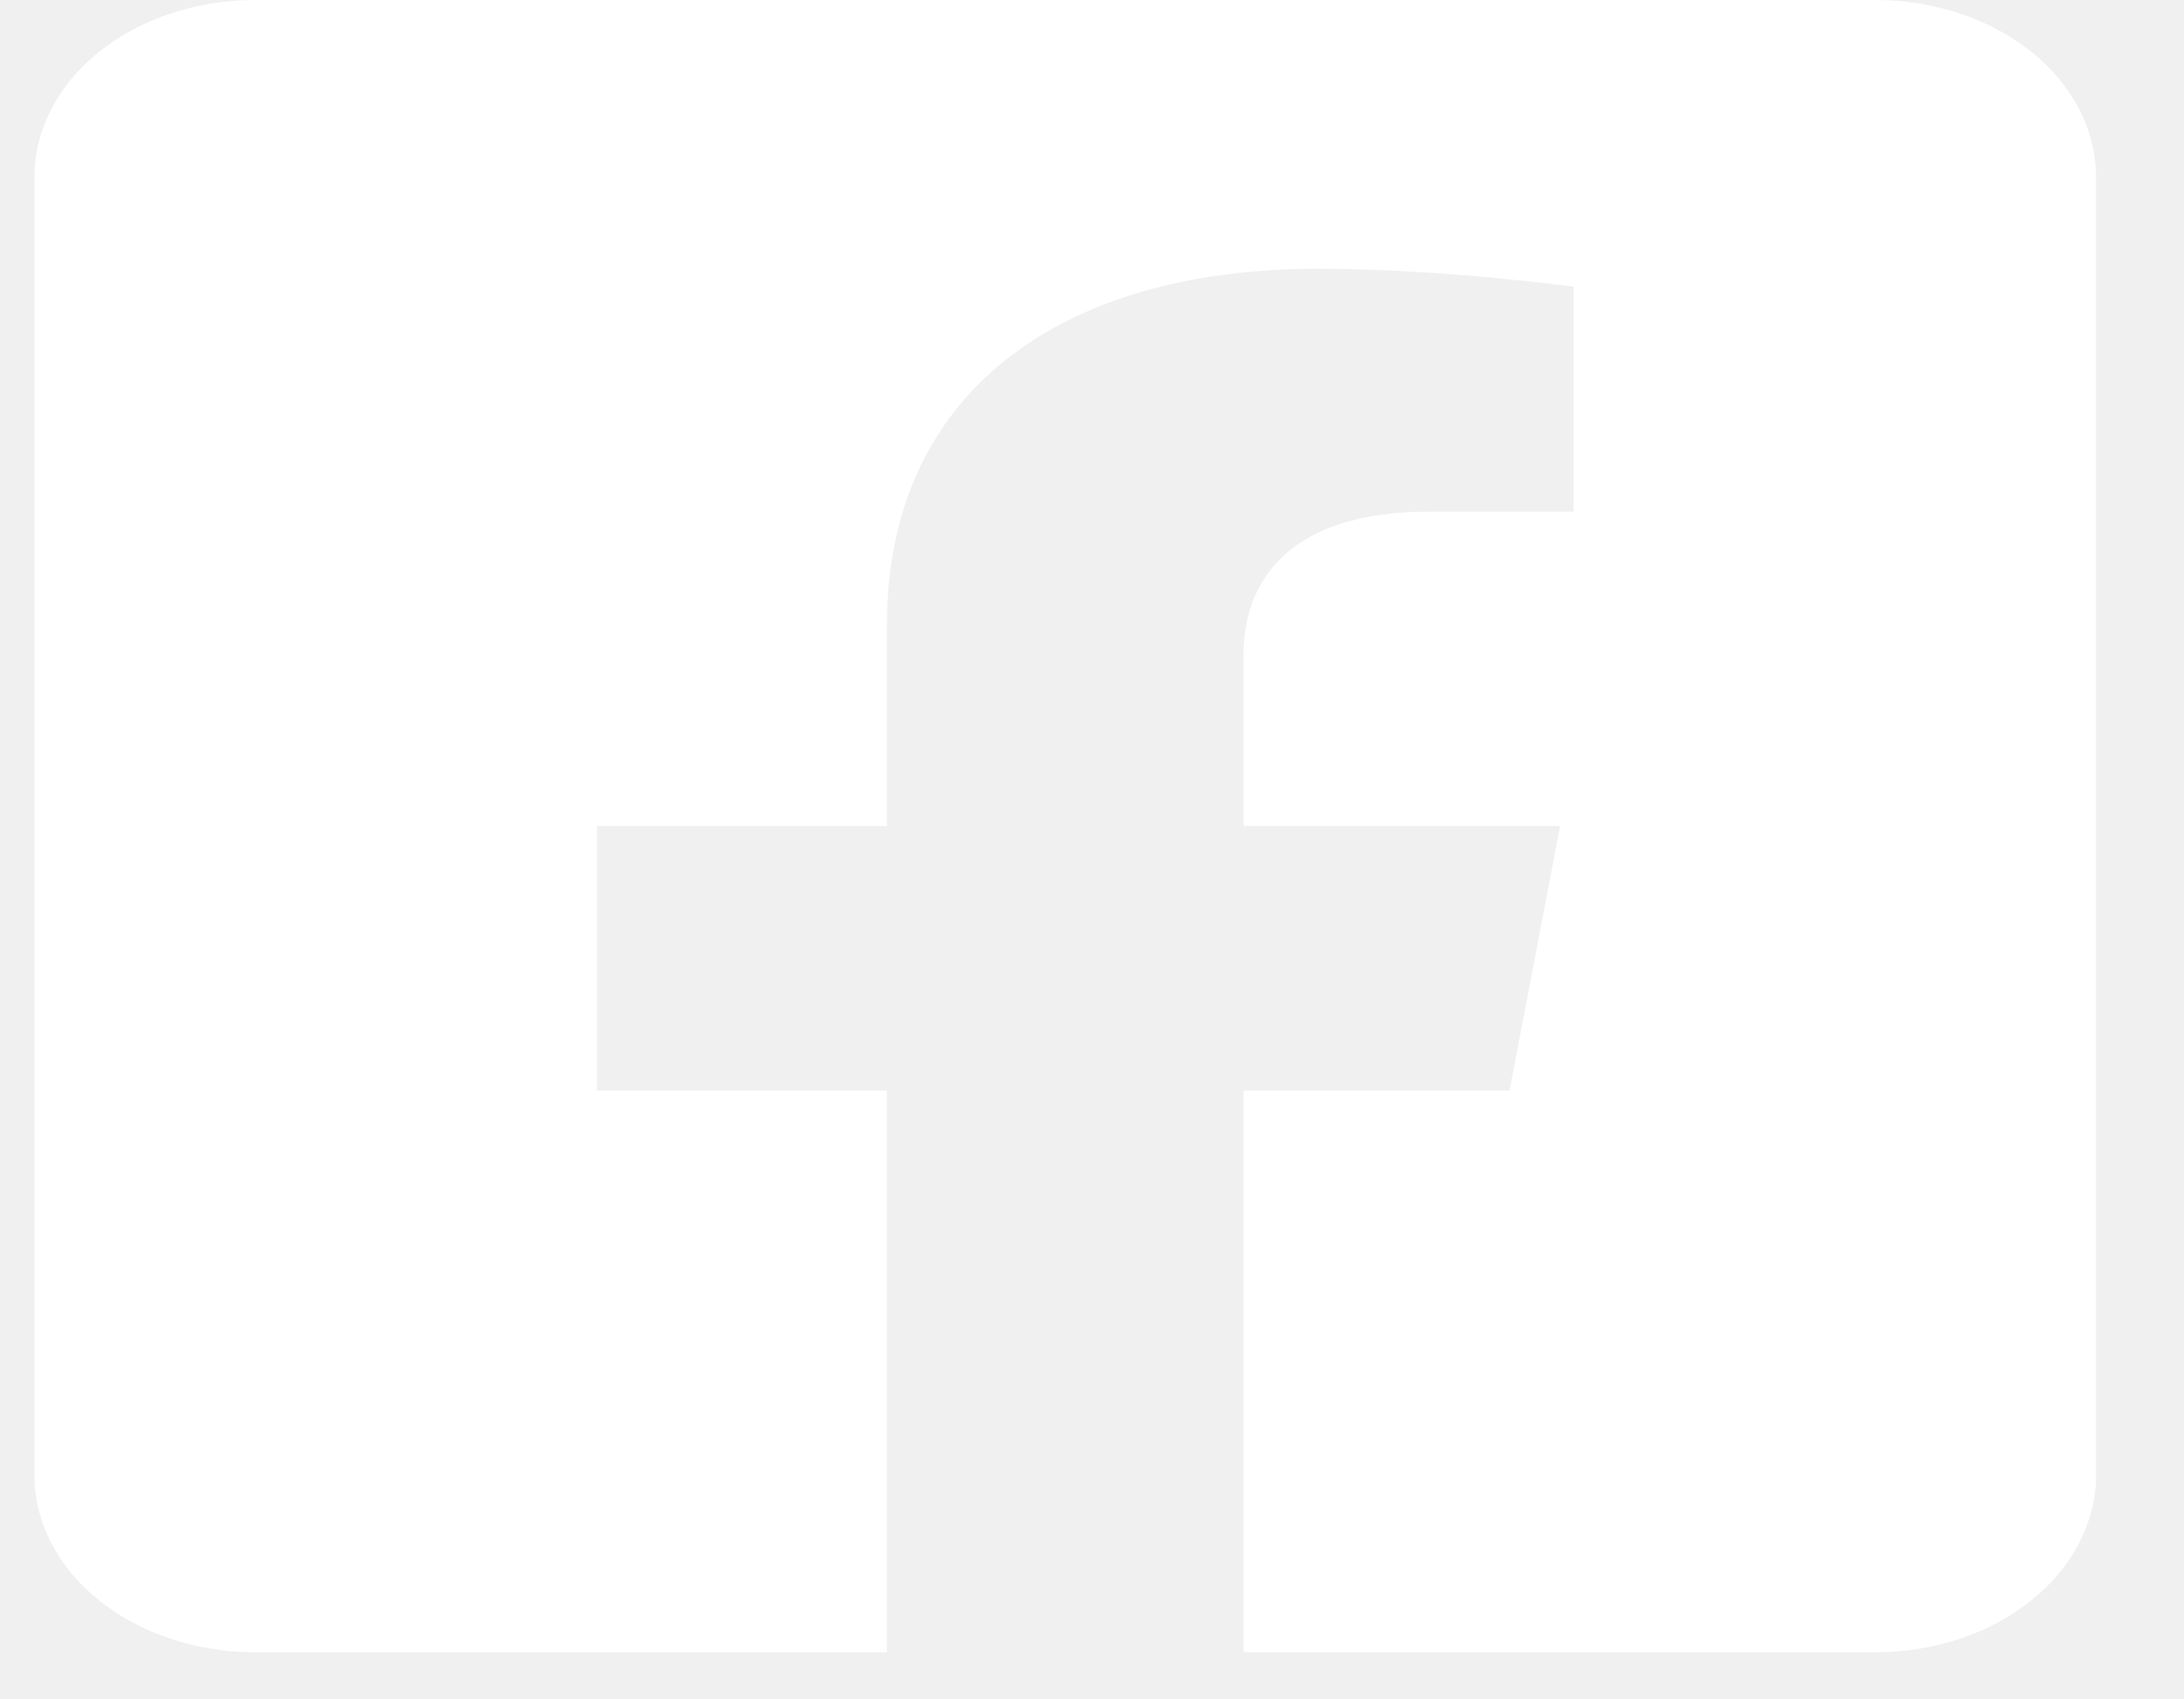
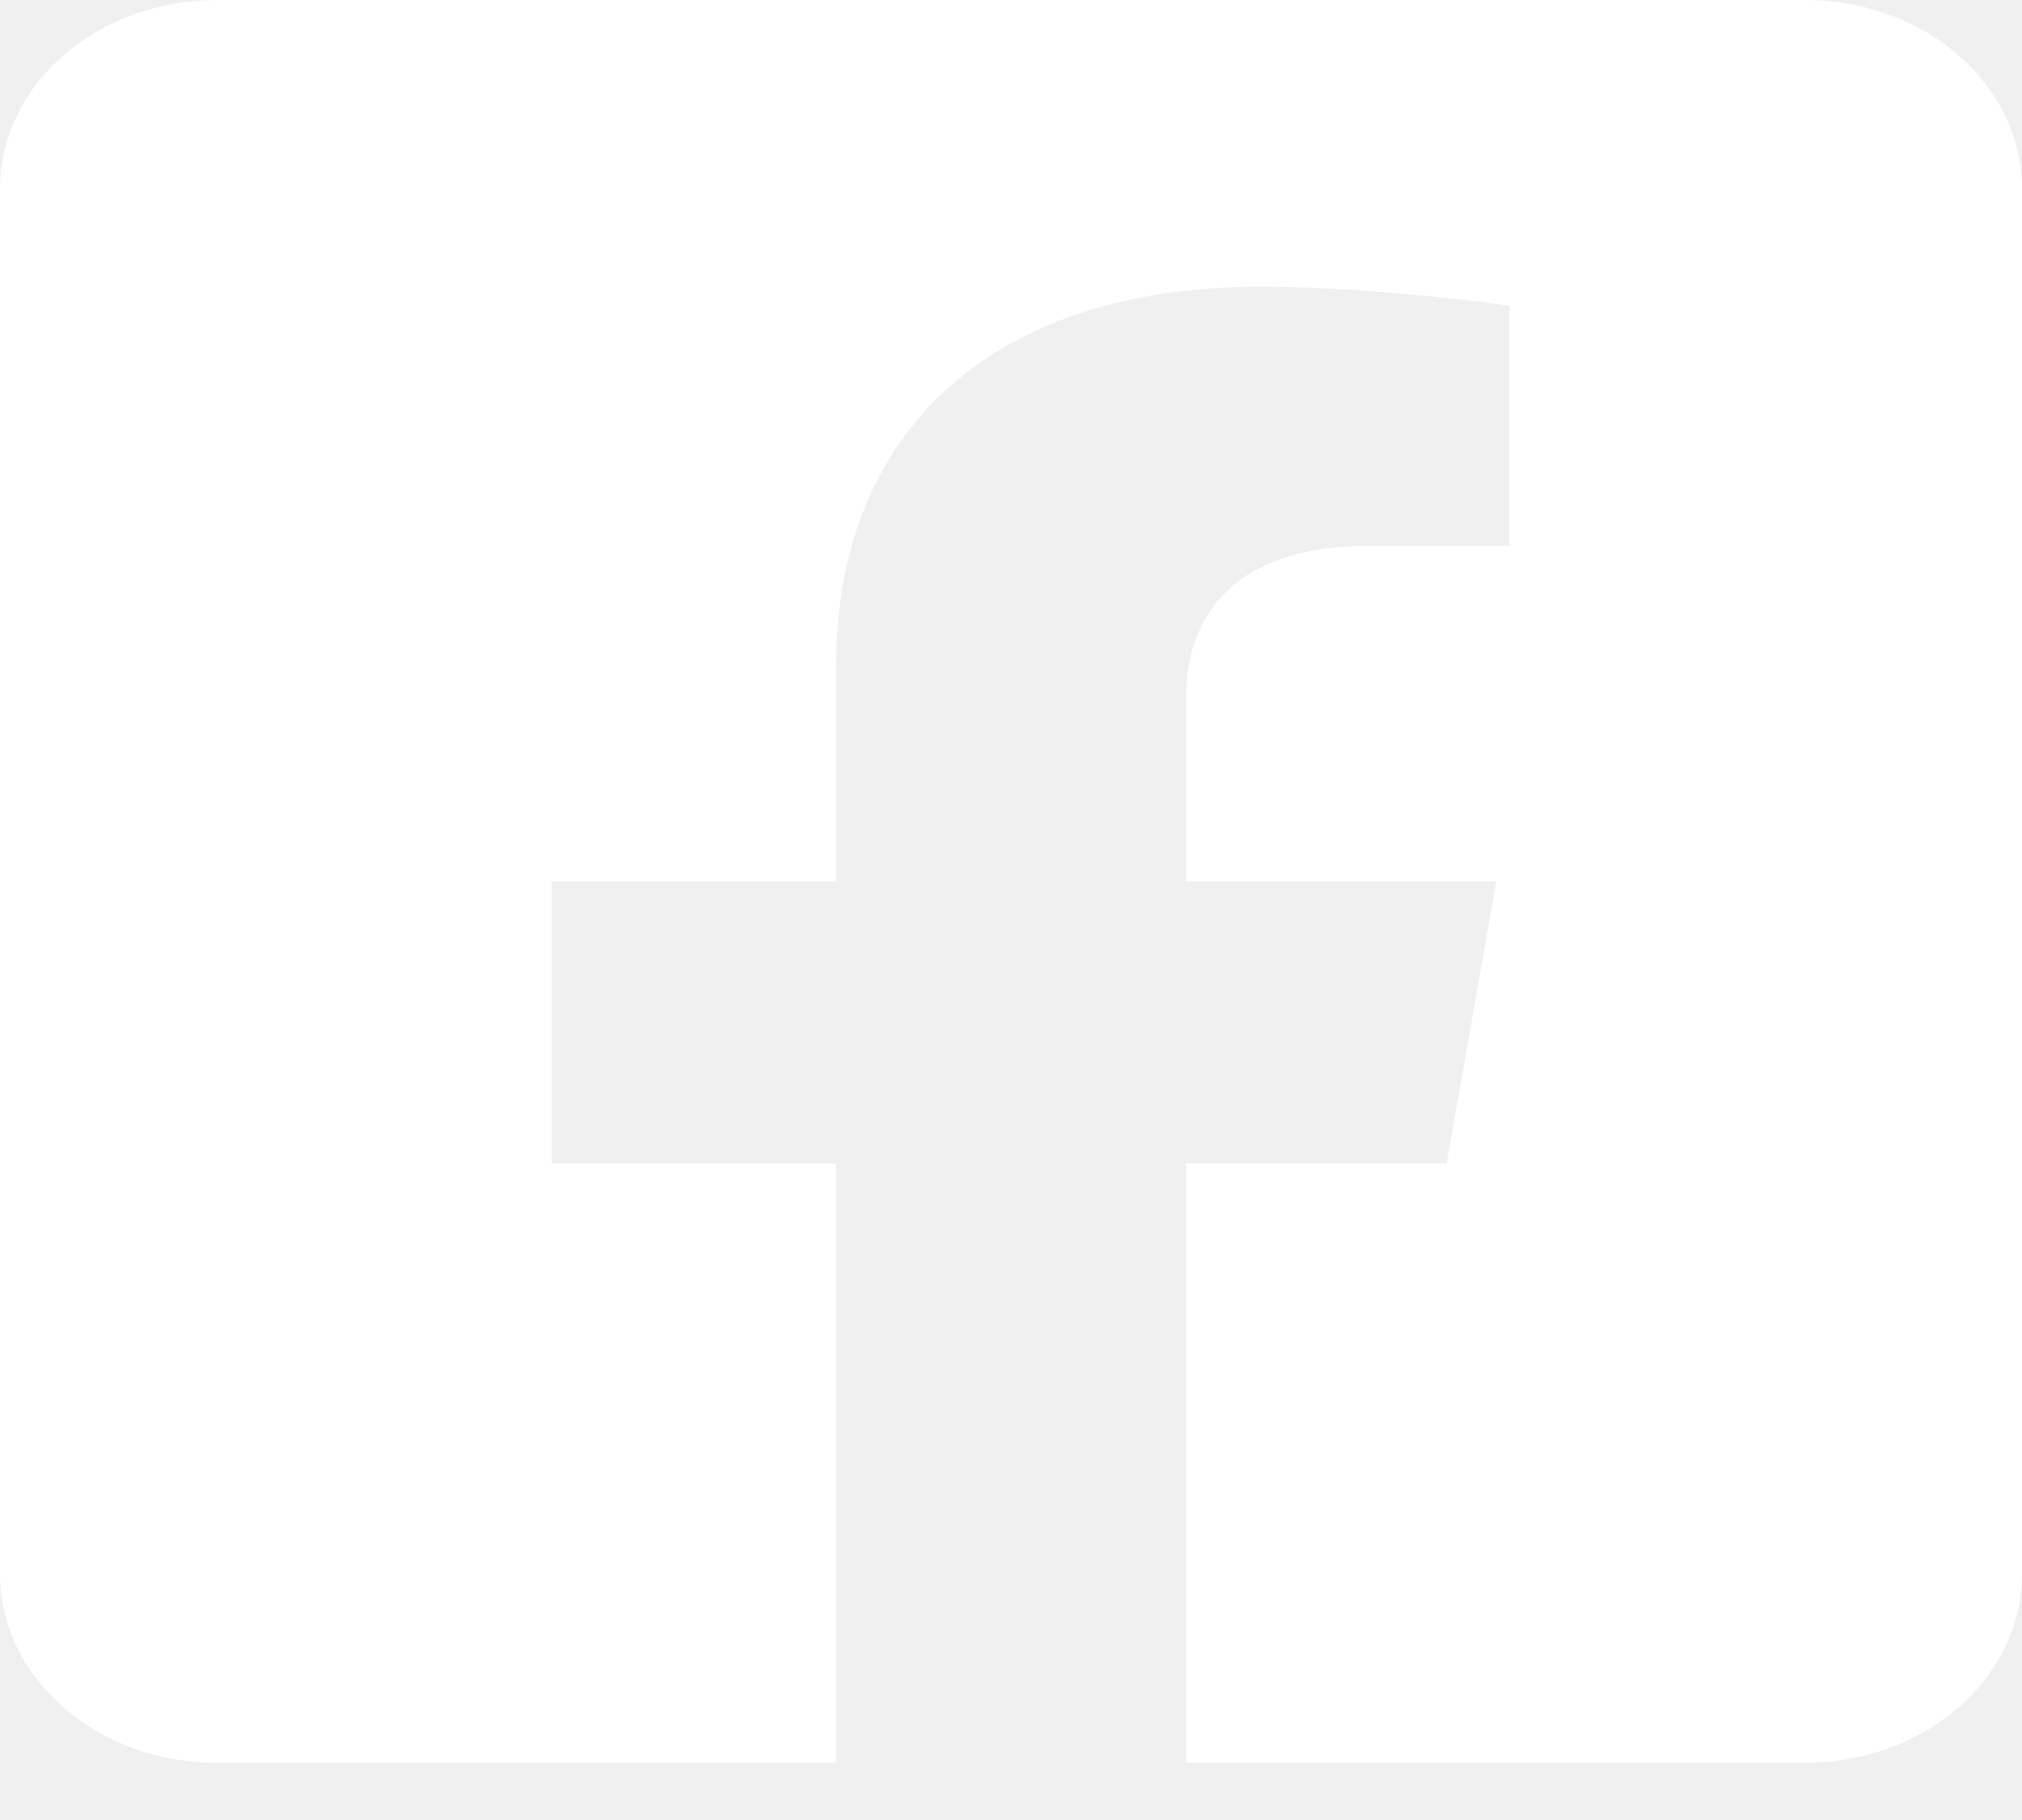
- <svg xmlns="http://www.w3.org/2000/svg" width="18" height="14" viewBox="0 0 18 14" fill="none">
-   <path d="M15.455 0H2.104C1.621 0 1.158 0.154 0.817 0.427C0.475 0.701 0.284 1.072 0.284 1.459L0.284 12.159C0.284 12.546 0.475 12.918 0.817 13.191C1.158 13.465 1.621 13.619 2.104 13.619H7.31V8.989H4.92V6.809H7.31V5.148C7.31 3.259 8.713 2.215 10.862 2.215C11.892 2.215 12.968 2.363 12.968 2.363V4.217H11.782C10.614 4.217 10.249 4.798 10.249 5.394V6.809H12.858L12.441 8.989H10.249V13.619H15.455C15.938 13.619 16.401 13.465 16.742 13.191C17.083 12.918 17.275 12.546 17.275 12.159V1.459C17.275 1.072 17.083 0.701 16.742 0.427C16.401 0.154 15.938 0 15.455 0Z" fill="white" />
+ <svg xmlns="http://www.w3.org/2000/svg" width="20" height="18" viewBox="0 0 20 18" fill="none">
+   <path d="M17.857 0H2.143C1.575 0 1.029 0.197 0.628 0.547C0.226 0.897 0 1.372 0 1.868L0 15.566C0 16.061 0.226 16.536 0.628 16.887C1.029 17.237 1.575 17.434 2.143 17.434H8.27V11.507H5.458V8.717H8.27V6.591C8.27 4.172 9.922 2.836 12.452 2.836C13.663 2.836 14.93 3.024 14.93 3.024V5.398H13.534C12.159 5.398 11.73 6.142 11.73 6.905V8.717H14.8L14.309 11.507H11.73V17.434H17.857C18.425 17.434 18.971 17.237 19.372 16.887C19.774 16.536 20 16.061 20 15.566V1.868C20 1.372 19.774 0.897 19.372 0.547C18.971 0.197 18.425 0 17.857 0Z" fill="white" />
</svg>
